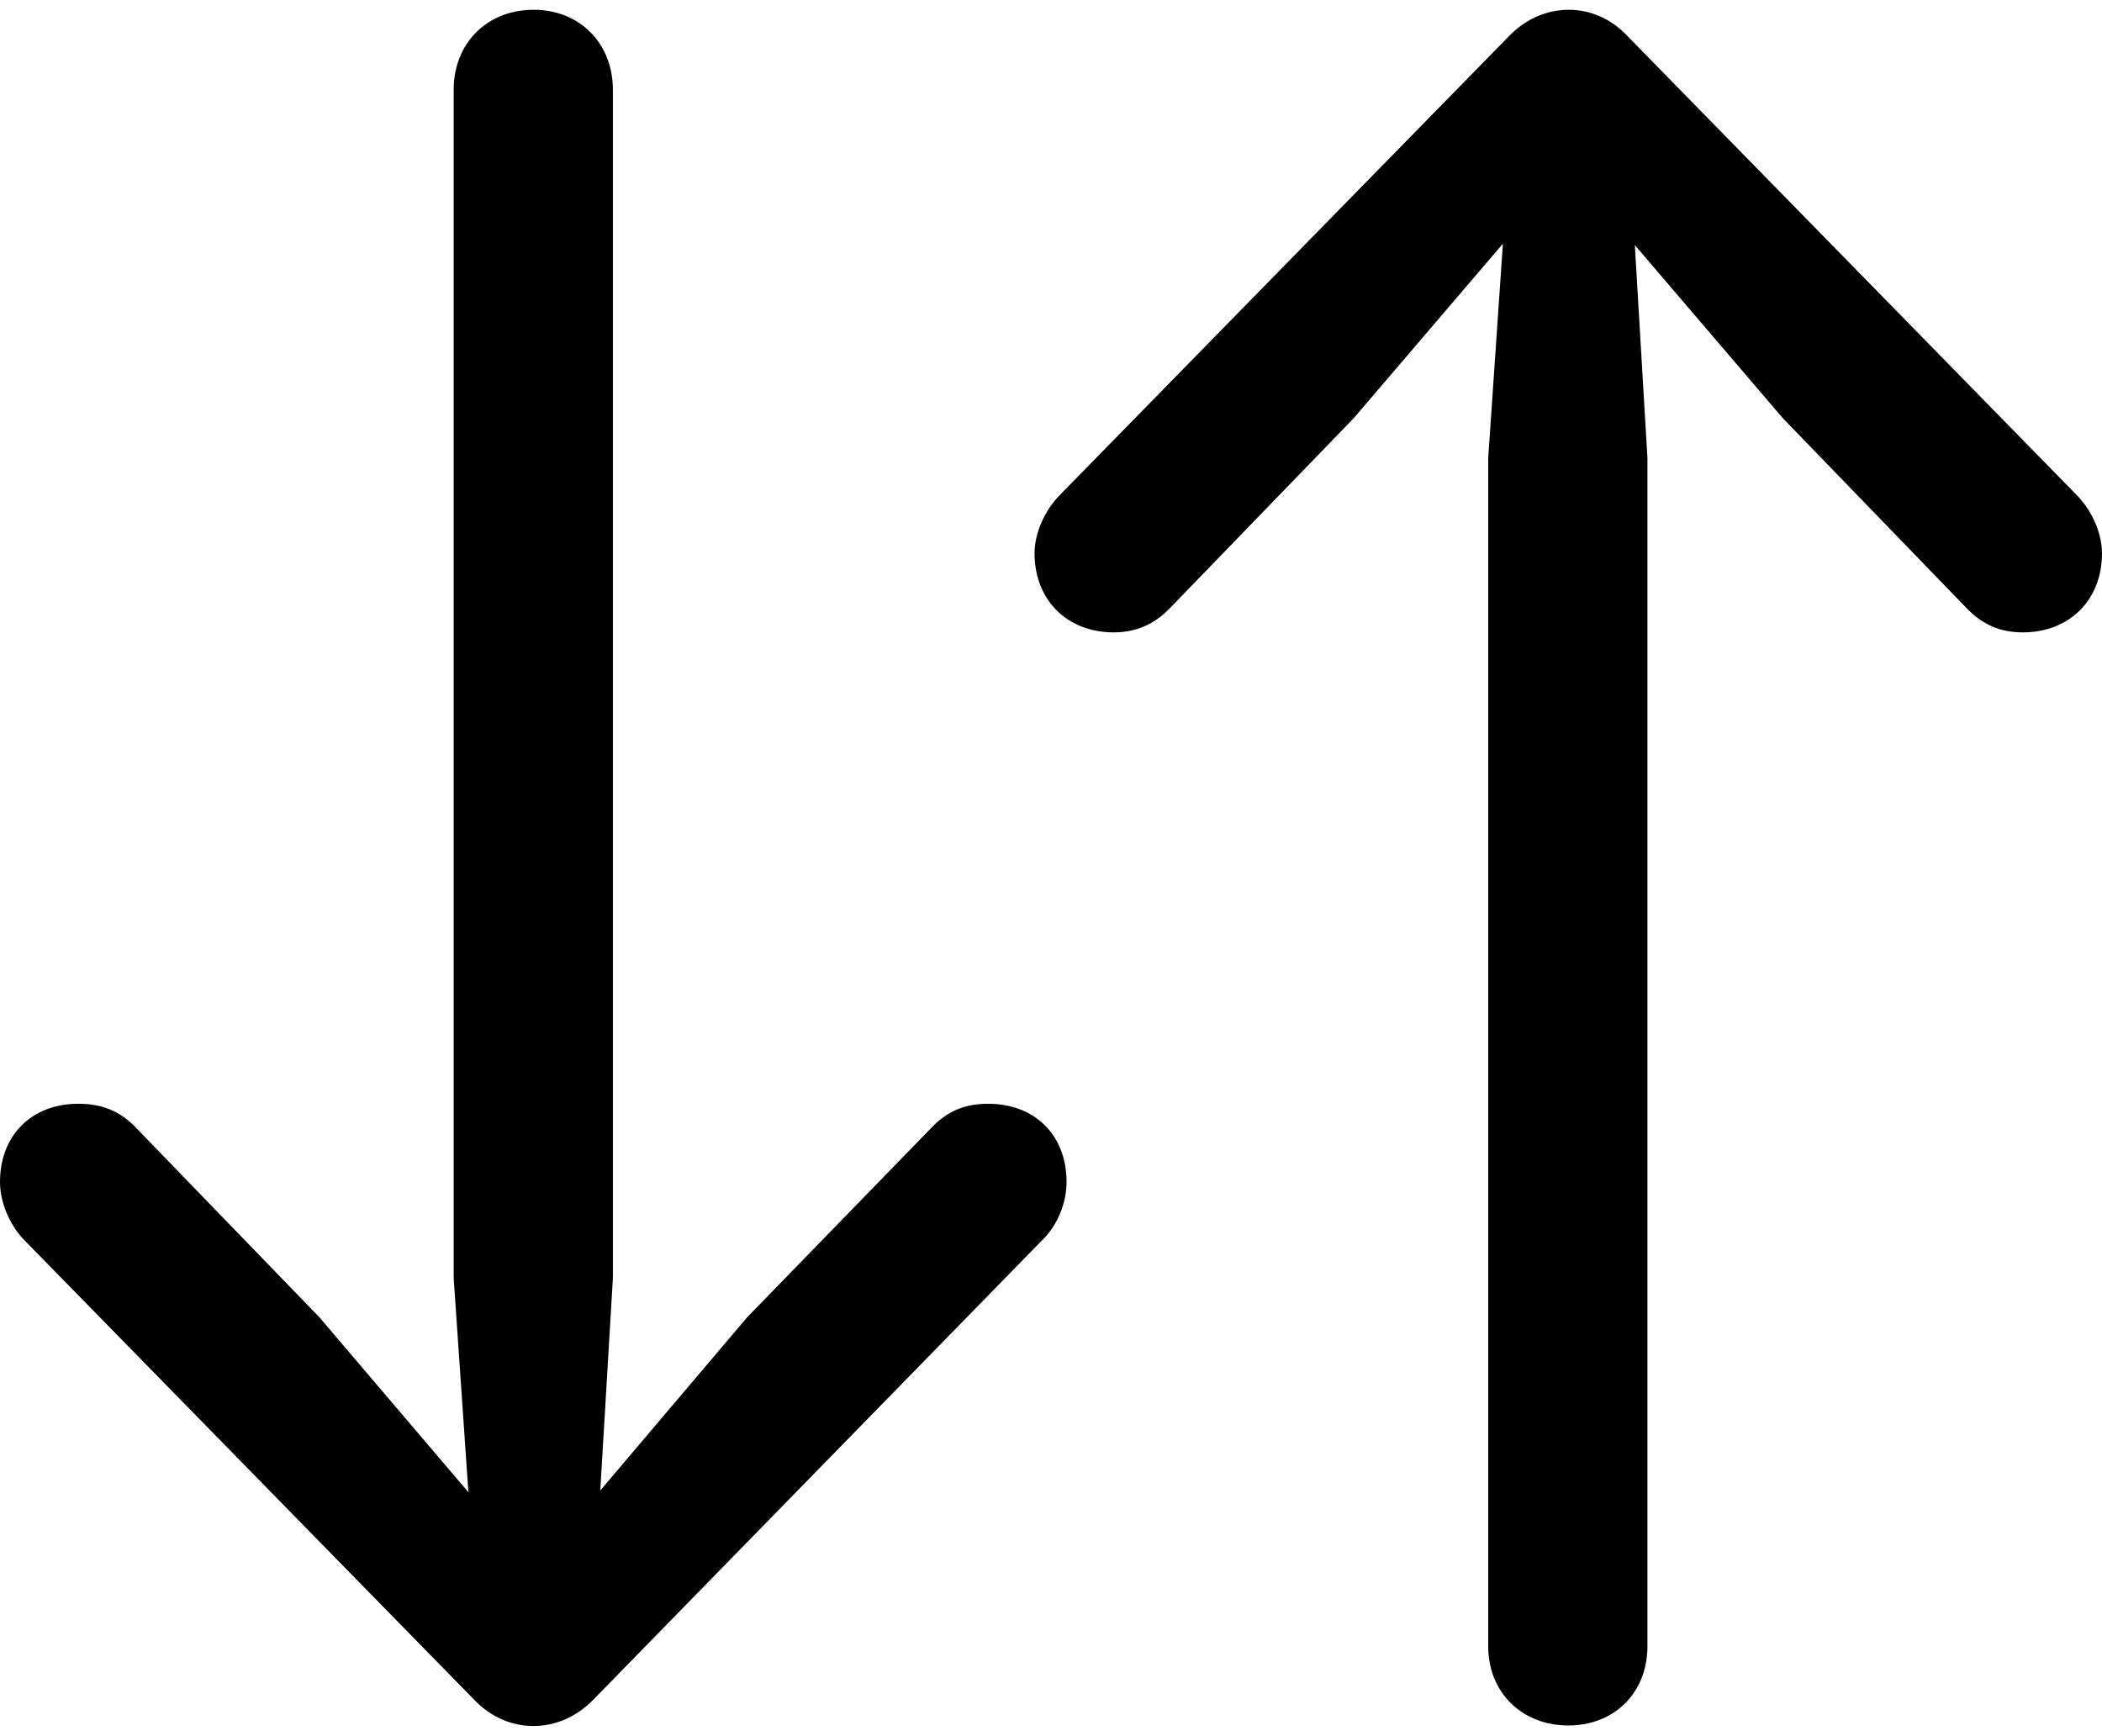
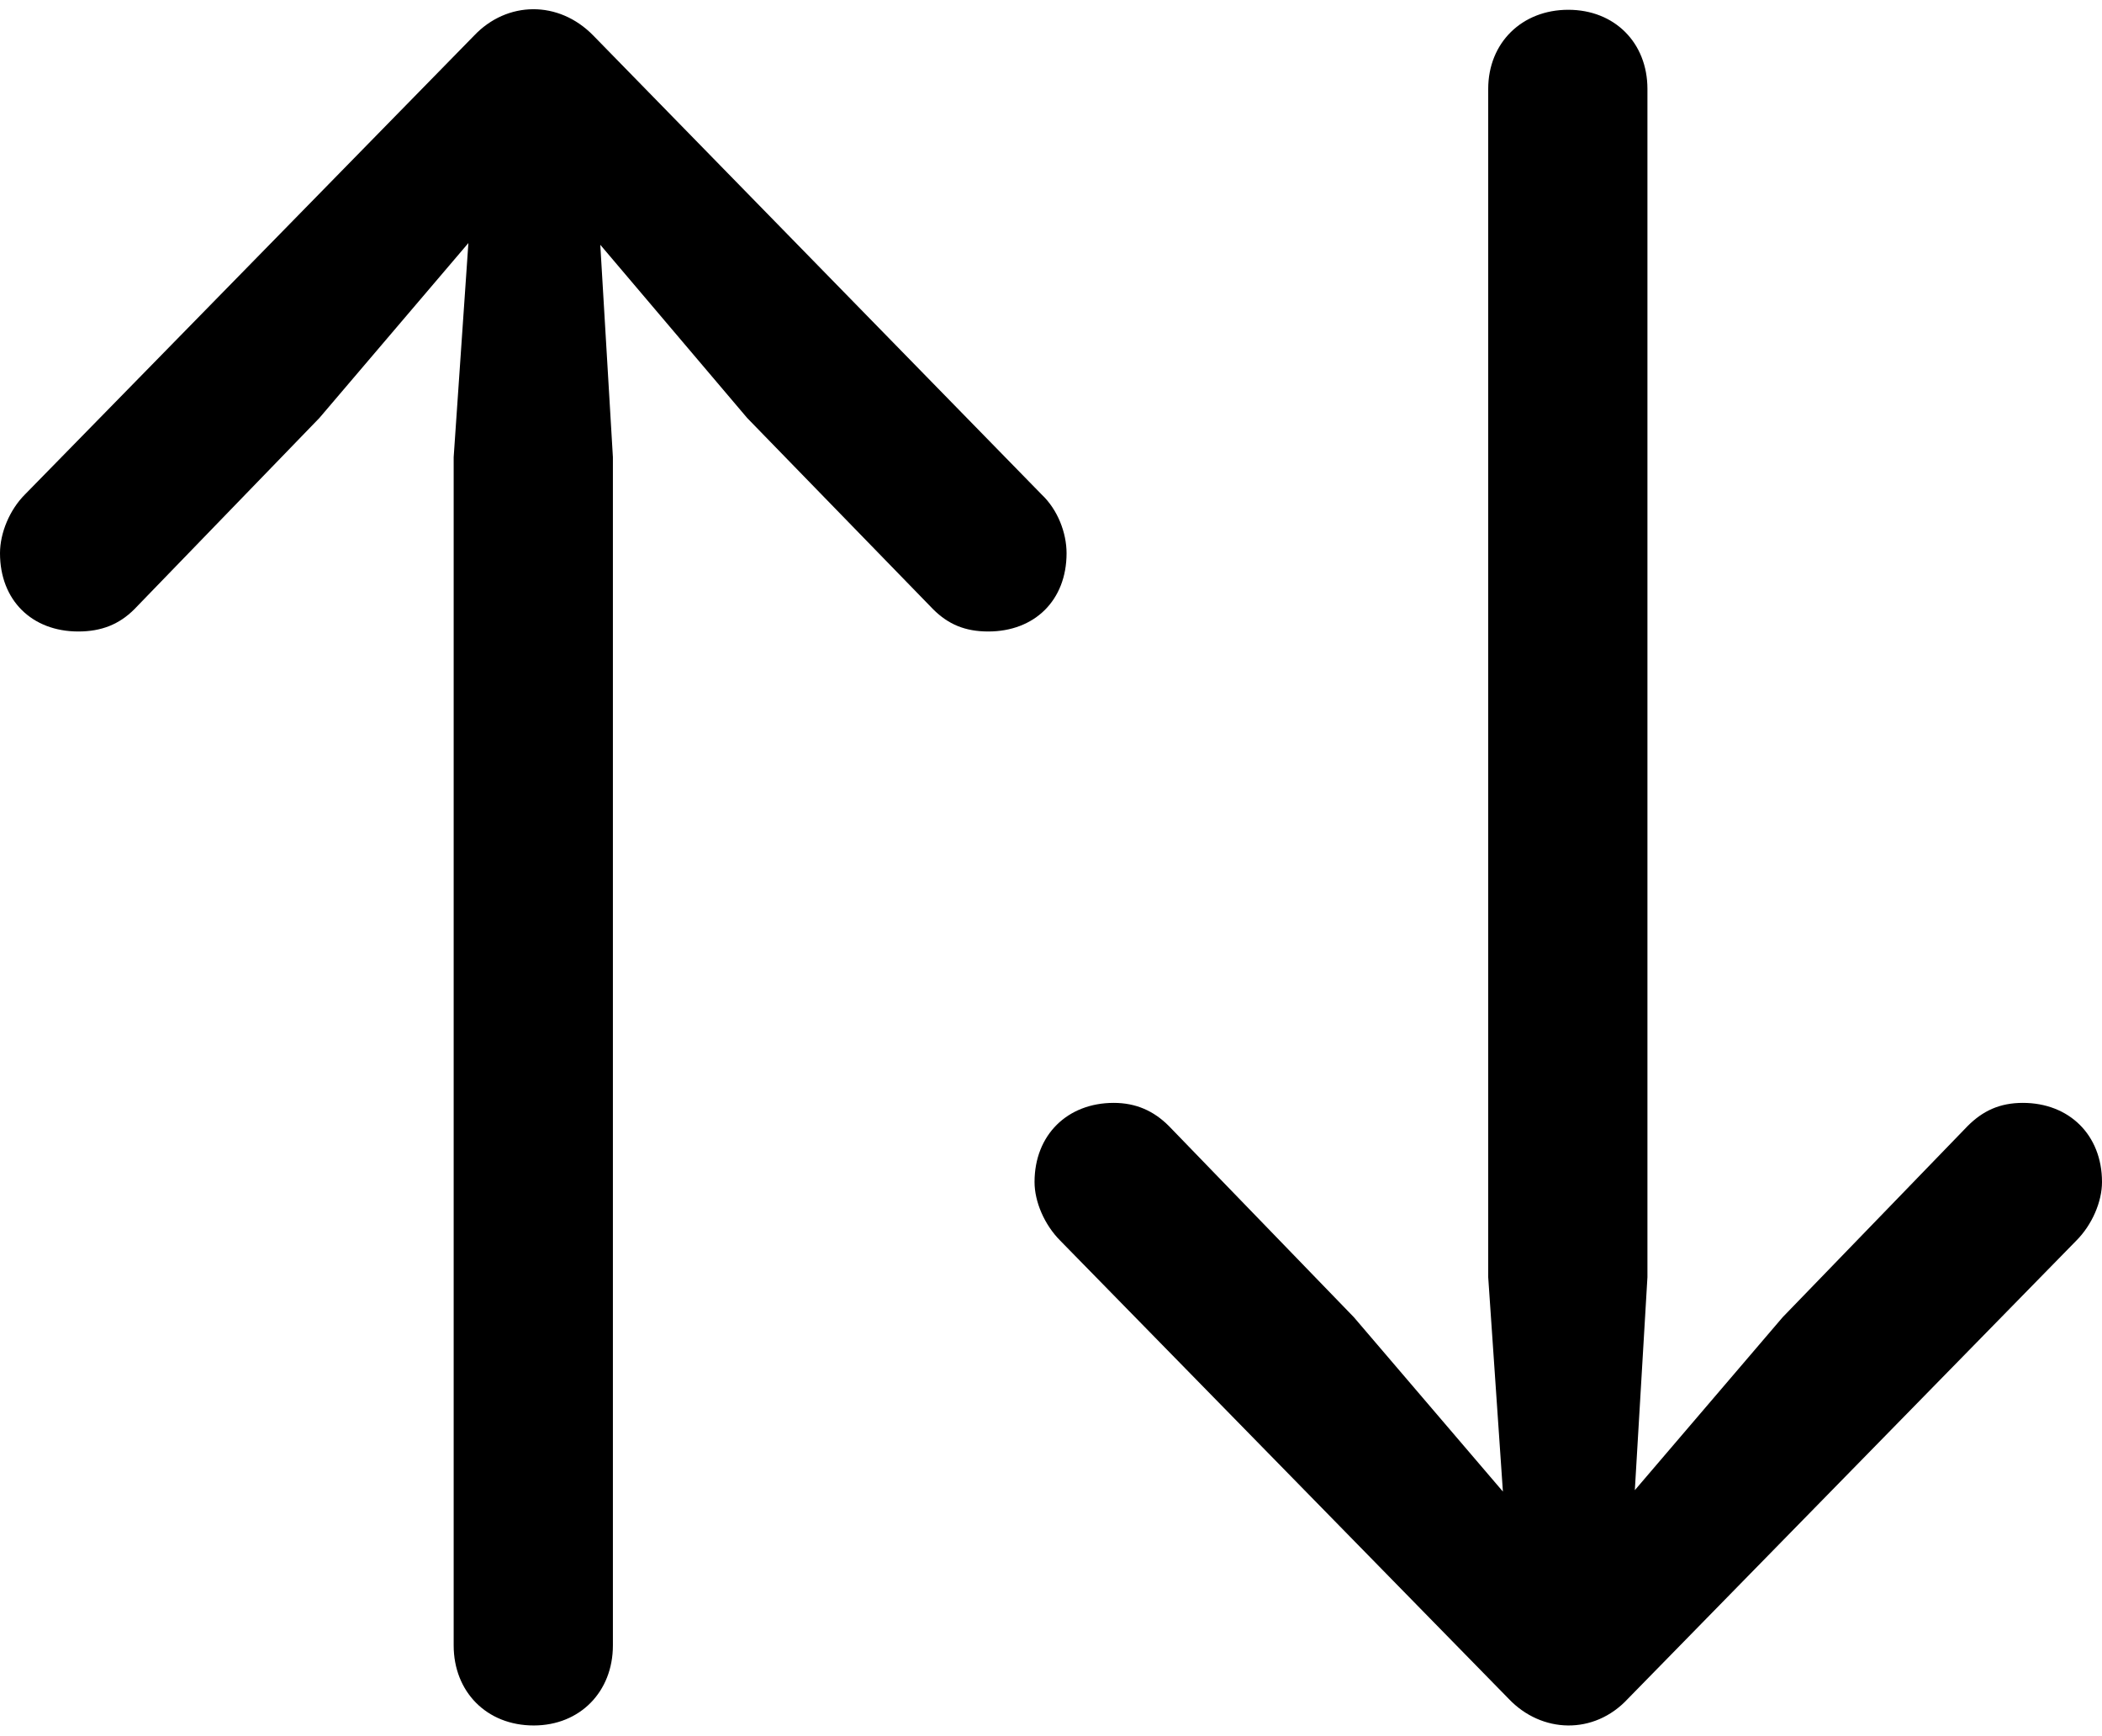
<svg xmlns="http://www.w3.org/2000/svg" viewBox="0 0 230.762 190.527">
-   <path fill-rule="nonzero" d="M179.004 18.945 L180.859 50.293 L180.859 180.762 C180.859 185.84 177.246 189.453 172.168 189.453 C167.09 189.453 163.379 185.84 163.379 180.762 L163.379 50.293 L165.527 18.945 C165.918 14.551 169.043 12.207 172.266 12.207 C175.586 12.207 178.711 14.551 179.004 18.945 Z M128.32 66.894 C126.66 68.555 124.707 69.433 122.266 69.433 C117.187 69.433 113.574 65.918 113.574 60.742 C113.574 58.594 114.648 56.055 116.406 54.297 L165.625 4.004 C169.238 0.195 175 0 178.711 4.004 L227.929 54.297 C229.687 56.055 230.762 58.594 230.762 60.742 C230.762 65.918 227.148 69.433 222.07 69.433 C219.531 69.433 217.676 68.555 216.015 66.894 L195.703 45.898 L172.168 18.359 L148.633 45.898 Z M65.43 171.582 C65.137 175.976 61.914 178.32 58.691 178.32 C55.469 178.32 52.344 175.976 51.953 171.582 L49.805 140.332 L49.805 9.863 C49.805 4.785 53.418 1.074 58.594 1.074 C63.672 1.074 67.285 4.785 67.285 9.863 L67.285 140.332 Z M14.746 123.633 L35.059 144.629 L58.594 172.266 L82.031 144.629 L102.441 123.633 C104.102 121.972 105.957 121.191 108.496 121.191 C113.574 121.191 117.09 124.609 117.09 129.785 C117.09 132.031 116.113 134.57 114.355 136.23 L65.137 186.621 C61.328 190.527 55.664 190.429 52.051 186.621 L2.734 136.23 C1.074 134.57 0 132.031 0 129.785 C0 124.609 3.516 121.191 8.594 121.191 C11.133 121.191 13.086 121.972 14.746 123.633 Z" fill="black" />
+   <g transform="translate(0,190.5272) scale(1,-1)">
+     <path fill-rule="nonzero" d="M179.004 18.945 L180.859 50.293 L180.859 180.762 C180.859 185.84 177.246 189.453 172.168 189.453 C167.09 189.453 163.379 185.84 163.379 180.762 L163.379 50.293 L165.527 18.945 C165.918 14.551 169.043 12.207 172.266 12.207 C175.586 12.207 178.711 14.551 179.004 18.945 Z M128.32 66.894 C126.66 68.555 124.707 69.433 122.266 69.433 C117.187 69.433 113.574 65.918 113.574 60.742 C113.574 58.594 114.648 56.055 116.406 54.297 L165.625 4.004 C169.238 0.195 175 0 178.711 4.004 L227.929 54.297 C229.687 56.055 230.762 58.594 230.762 60.742 C230.762 65.918 227.148 69.433 222.07 69.433 C219.531 69.433 217.676 68.555 216.015 66.894 L195.703 45.898 L172.168 18.359 L148.633 45.898 Z M65.43 171.582 C65.137 175.976 61.914 178.32 58.691 178.32 C55.469 178.32 52.344 175.976 51.953 171.582 L49.805 140.332 L49.805 9.863 C49.805 4.785 53.418 1.074 58.594 1.074 C63.672 1.074 67.285 4.785 67.285 9.863 L67.285 140.332 Z M14.746 123.633 L35.059 144.629 L58.594 172.266 L82.031 144.629 L102.441 123.633 C104.102 121.972 105.957 121.191 108.496 121.191 C113.574 121.191 117.09 124.609 117.09 129.785 C117.09 132.031 116.113 134.57 114.355 136.23 L65.137 186.621 C61.328 190.527 55.664 190.429 52.051 186.621 L2.734 136.23 C1.074 134.57 0 132.031 0 129.785 C0 124.609 3.516 121.191 8.594 121.191 C11.133 121.191 13.086 121.972 14.746 123.633 Z" fill="black" />
+   </g>
</svg>
